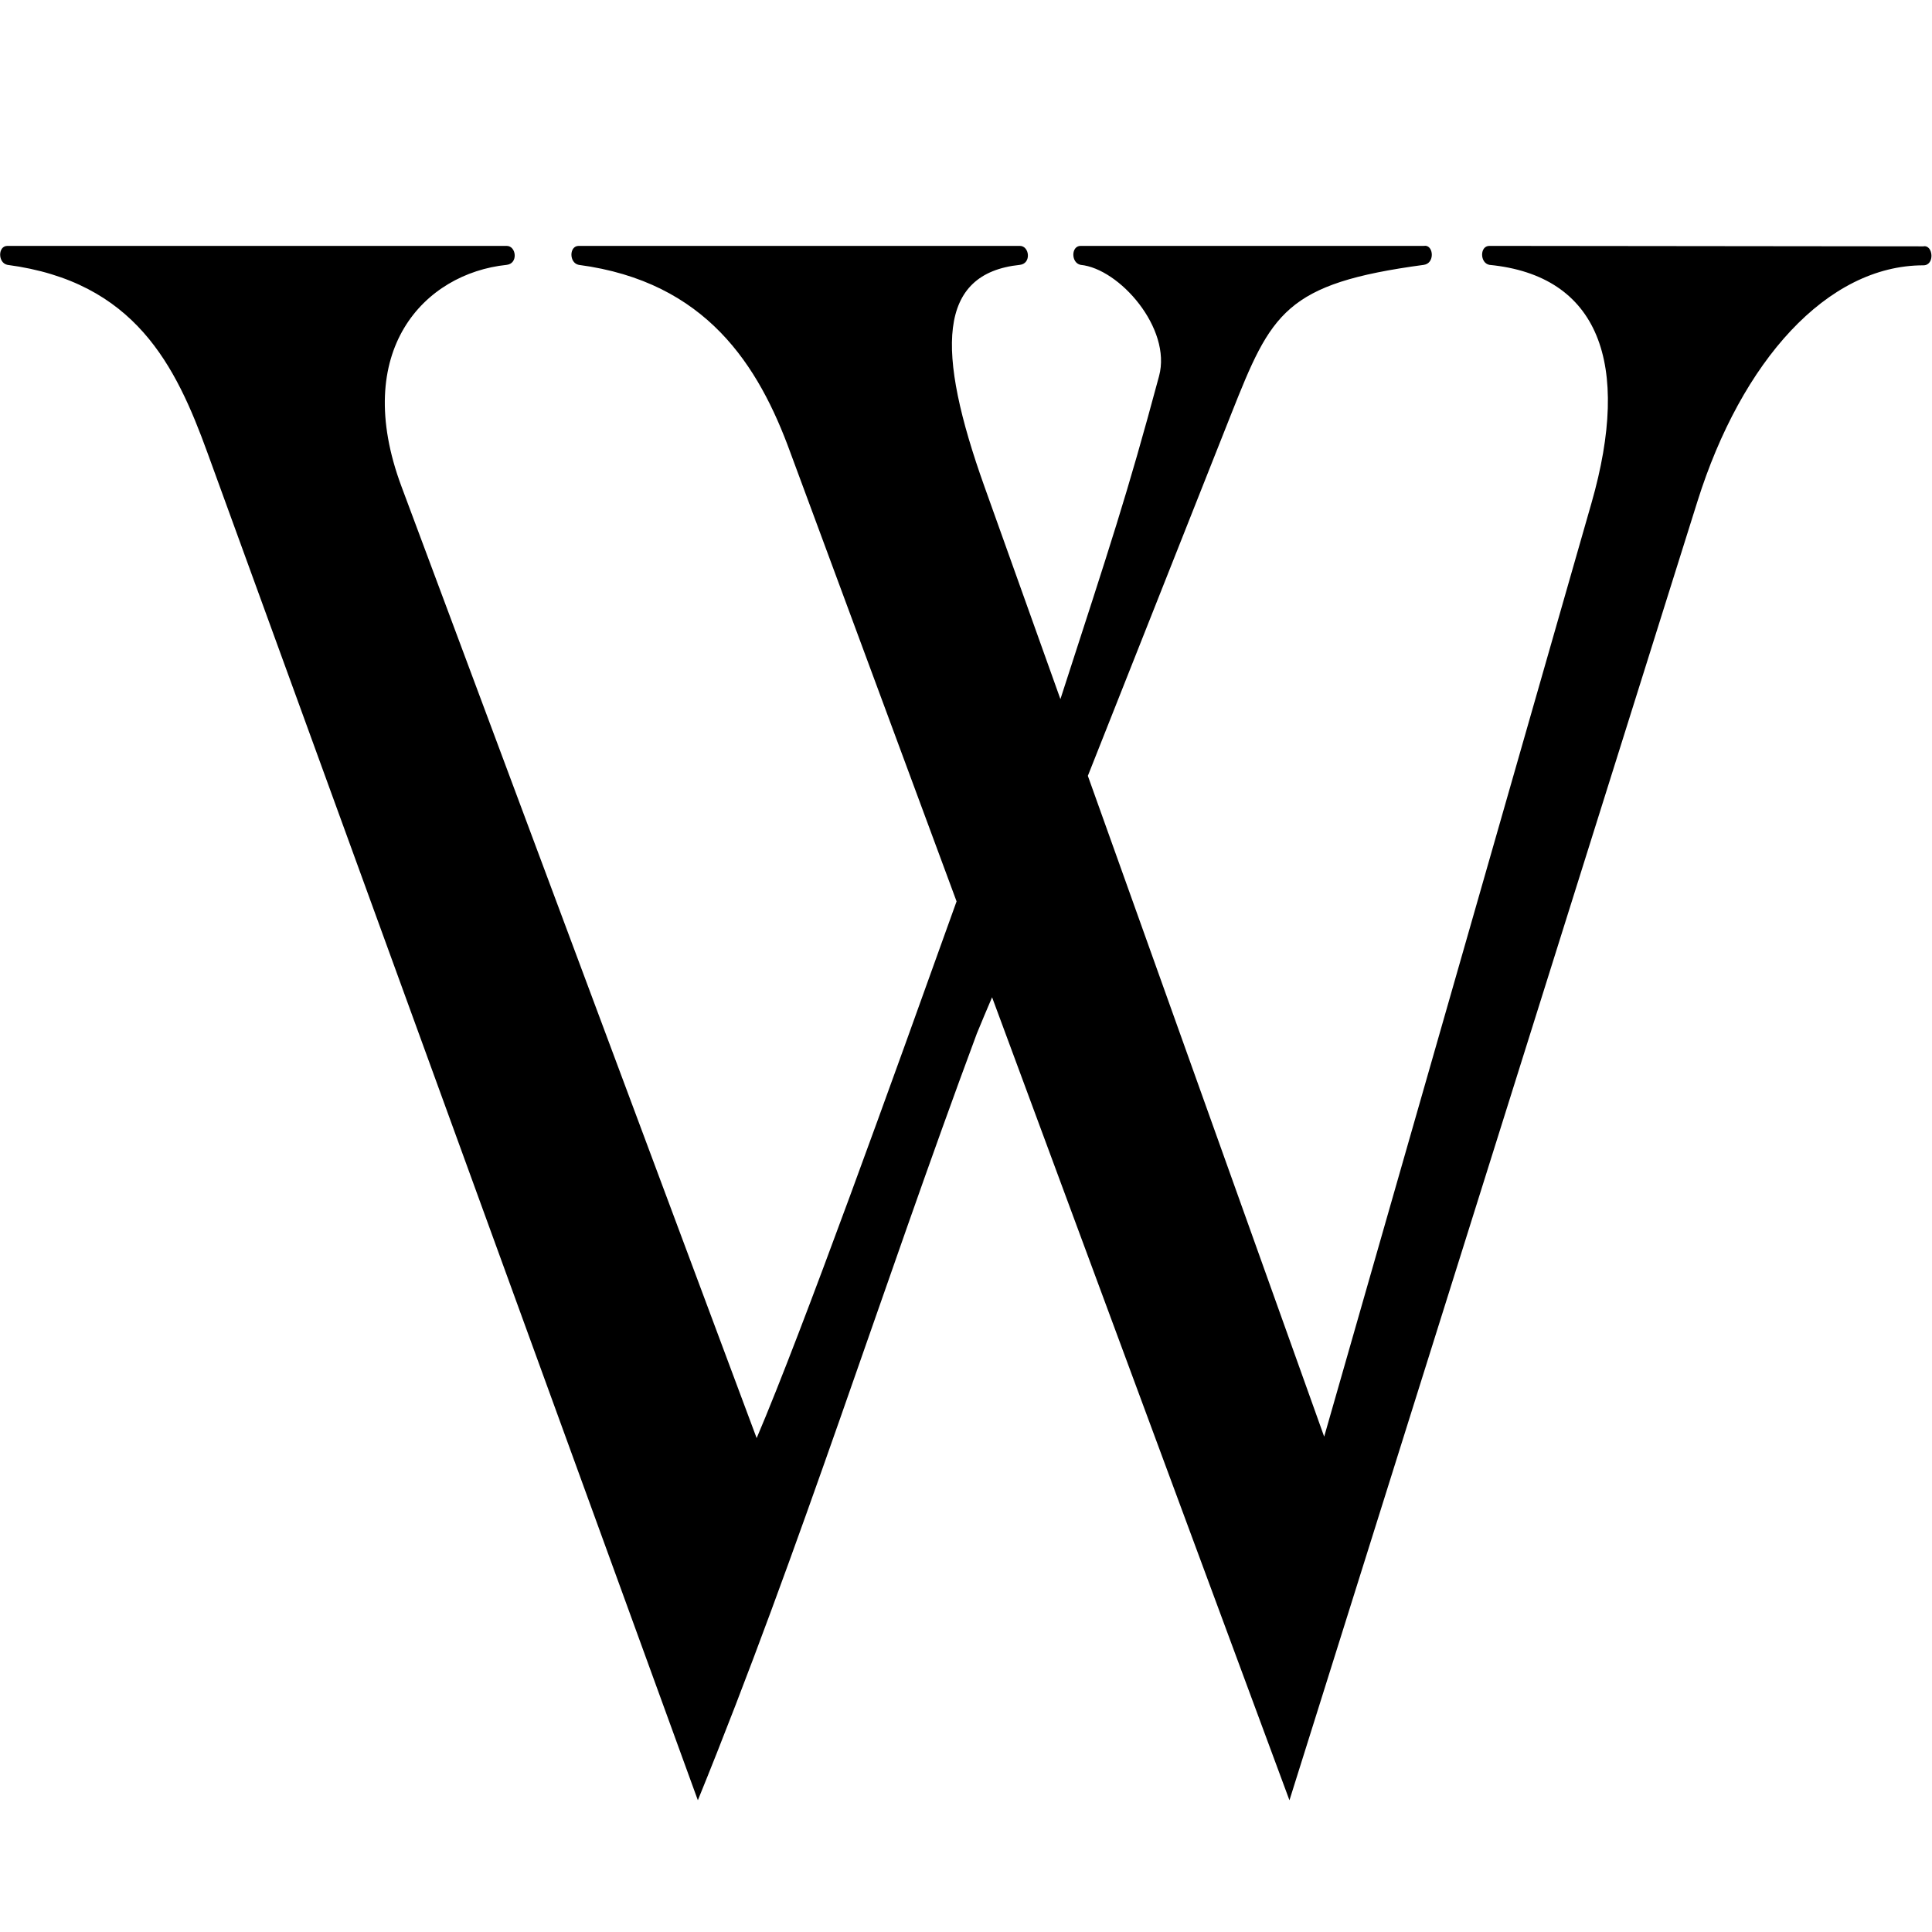
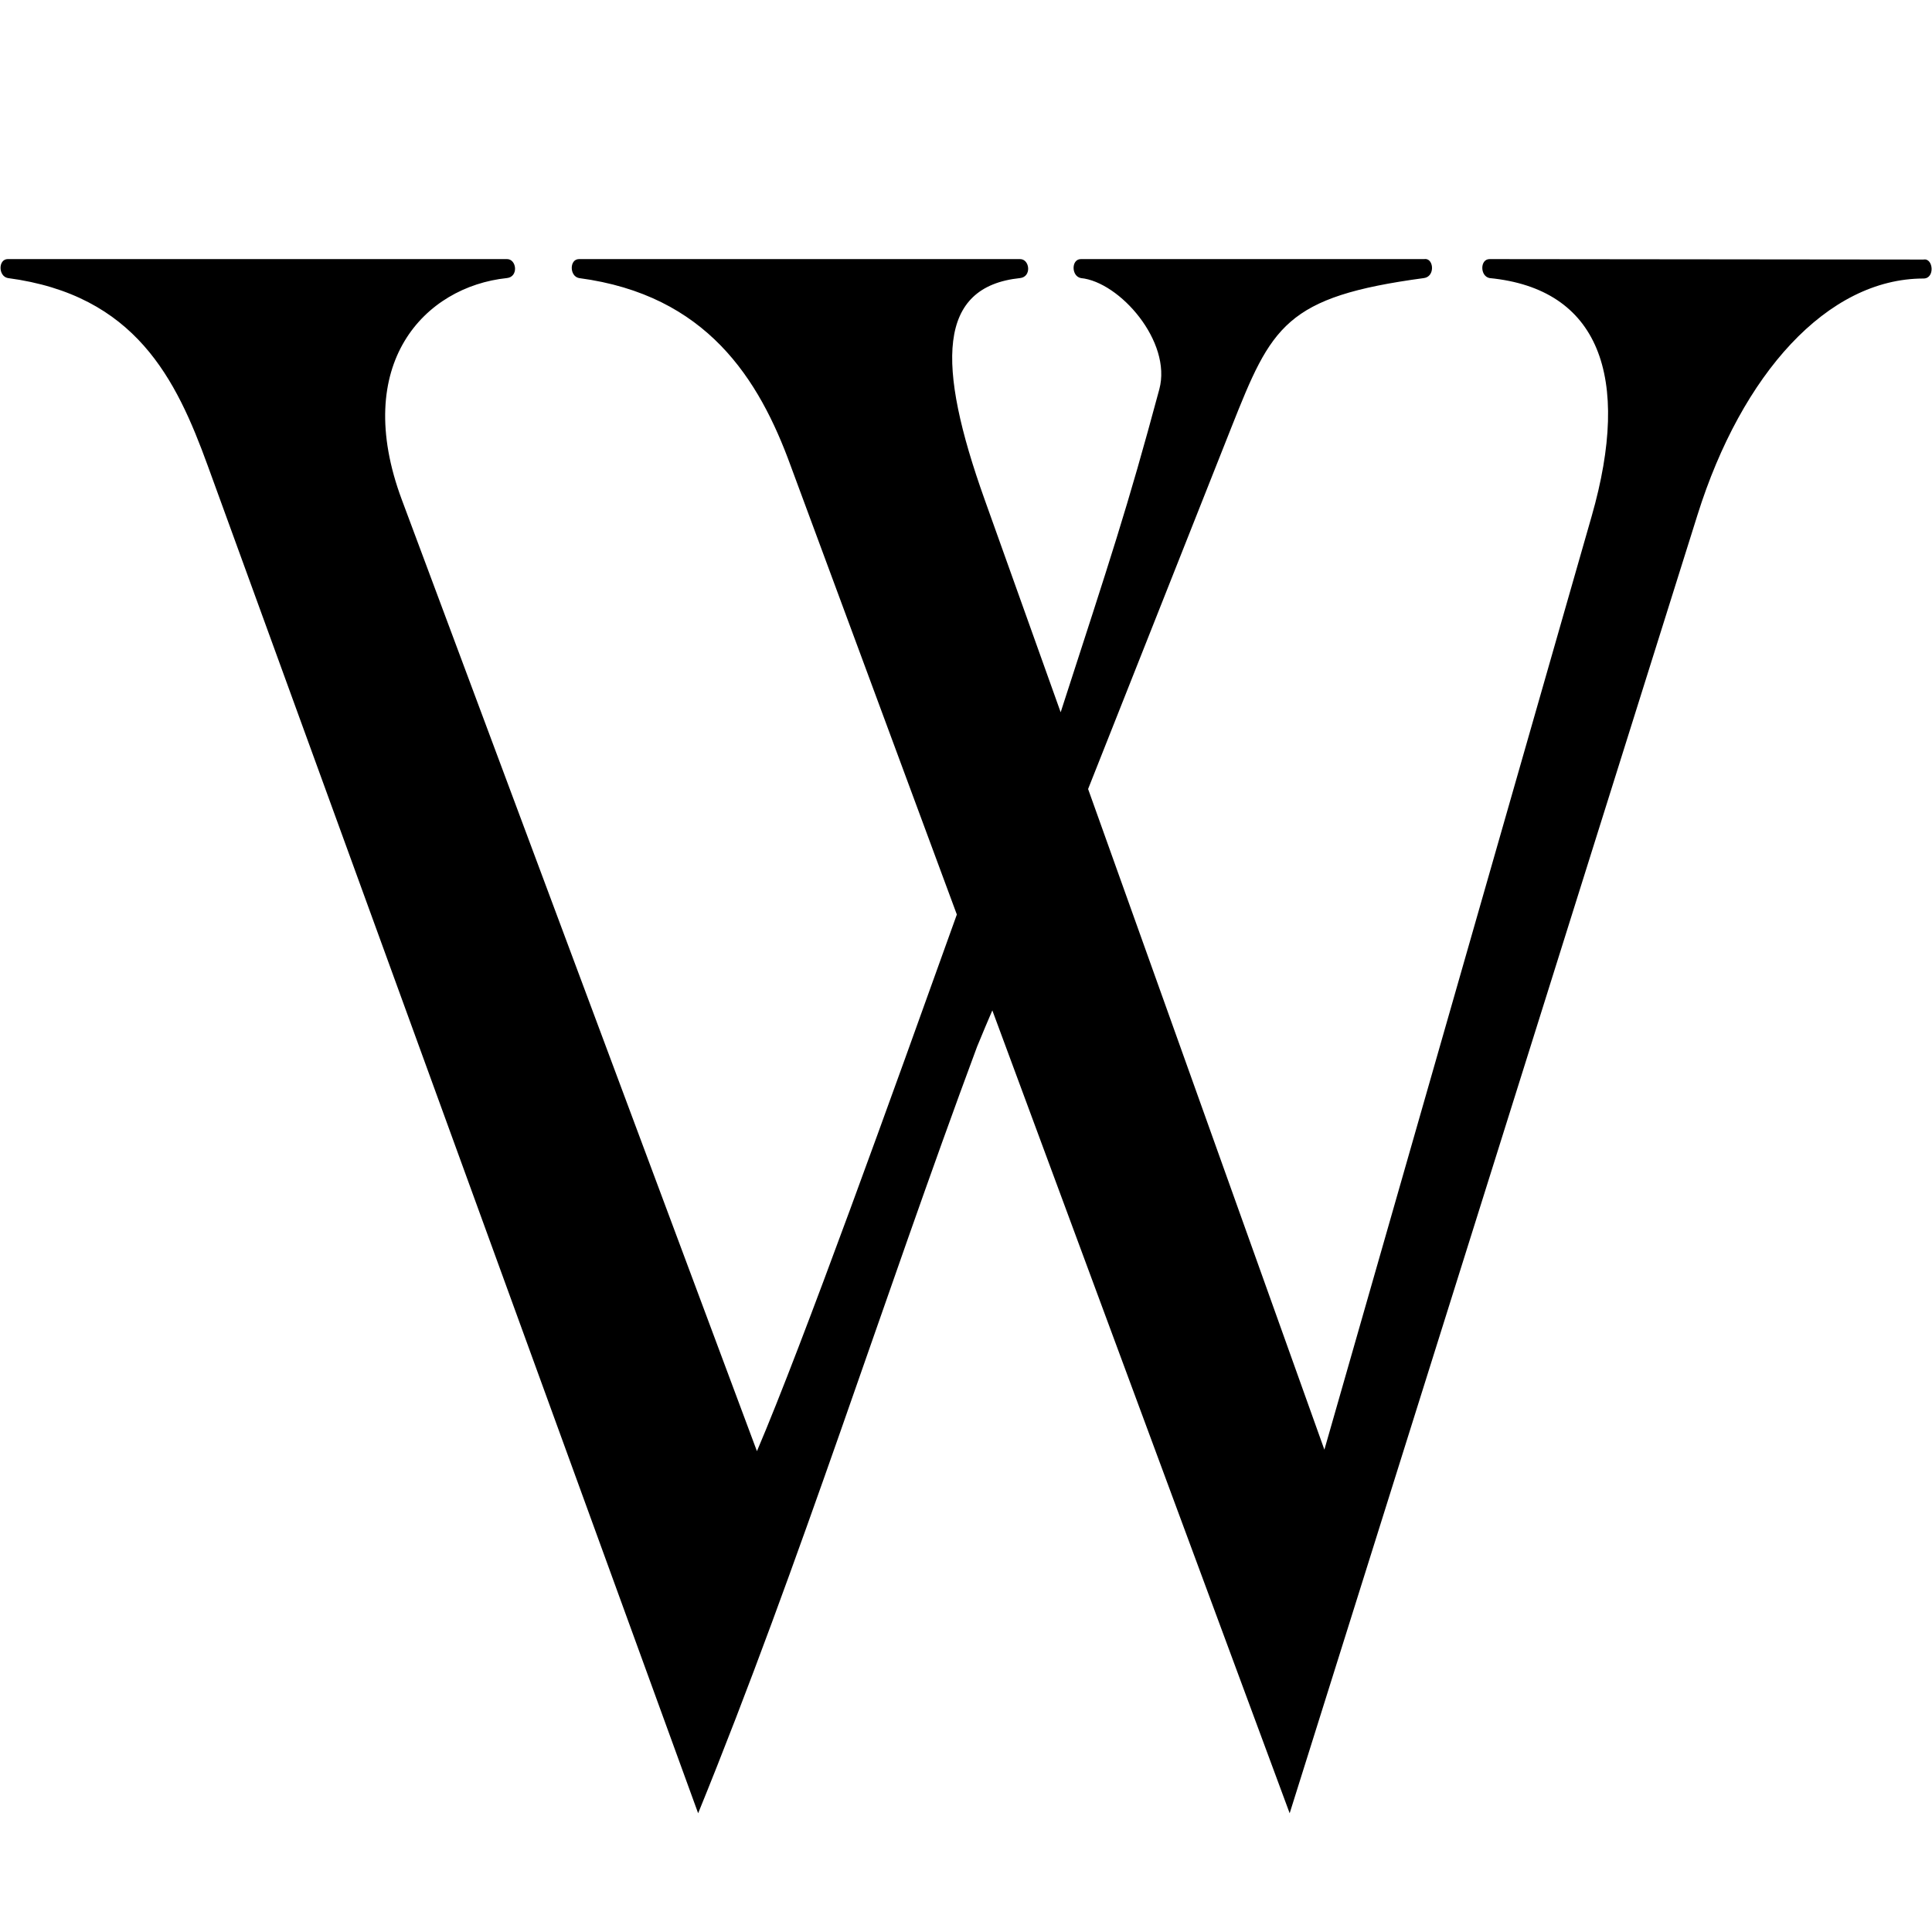
<svg viewBox="0 0 1000 1000">
-   <path d="M737.85 127.21a3.4 3.4 0 0 0-.89.06H559.33c-5.03 0-5.03 8.83 0 9.82 20.1 1.95 47.23 32.9 40.6 57.56-16.75 62.34-25.07 86.95-51.06 167.21l-39.31-109.98c-25.3-70.72-24.35-110.33 18.31-114.79 6.08-.65 5.03-9.82 0-9.82H299.54c-5.03 0-5.03 8.83 0 9.82 66.09 8.74 93.19 52.18 109.54 97.12l86.04 232.35c-33.03 92.15-79.54 221.67-103.48 277.8L207.83 251.88c-26.27-70.38 11.75-110.33 54.42-114.79 6.07-.65 5.02-9.82 0-9.82H3.85c-5.03 0-5.03 8.83 0 9.82 66.09 8.74 87.13 52.18 103.48 97.12l253.88 697.6c53.18-130.5 95.3-264.9 144.4-396.84a1210.1 1210.1 0 0 1 7.89-18.78l153.92 415.63 211.17-672.29c22.88-72.8 67.18-122.2 116.95-122.2 6.1 0 5.03-10.81 0-9.82l-224.64-.24c-5.02 0-5.02 8.83 0 9.82 56.5 5.52 73.6 50.78 52.85 123.27L685.39 743.6 563.07 401.58l74.18-187.23c20.8-52.45 27.8-67.58 99.7-77.26 5.66-.77 5.12-9.58.88-9.88z" />
+   <path d="M737.95 134.06a3.9 3.9 0 0 0-.89.05h-177.6c-5.03 0-5.03 8.84 0 9.82 20.09 1.96 47.22 32.9 40.6 57.56-16.76 62.33-25.08 86.93-51.06 167.18l-39.3-109.96C484.4 188 485.33 148.39 528 143.93c6.08-.65 5.03-9.82 0-9.82H299.7c-5.02 0-5.02 8.84 0 9.82 66.08 8.74 93.18 52.18 109.53 97.11l86.03 232.32C462.22 565.5 415.73 695 391.79 751.12L208 258.7c-26.26-70.37 11.75-110.32 54.41-114.78 6.08-.65 5.03-9.82 0-9.82H4.05c-5.03 0-5.03 8.84 0 9.82 66.08 8.74 87.12 52.18 103.47 97.11l253.84 697.51c53.18-130.49 95.3-264.86 144.38-396.8 2.94-7.15 5.5-13.24 7.89-18.76l153.9 415.56 211.14-672.19c22.88-72.8 67.18-122.19 116.94-122.19 6.1 0 5.03-10.8 0-9.82L771 134.11c-5.02 0-5.02 8.84 0 9.82 56.5 5.52 73.59 50.78 52.84 123.26L685.5 750.35 563.2 408.39l74.17-187.2c20.8-52.45 27.8-67.58 99.67-77.26 5.68-.77 5.13-9.58.9-9.87z" />
</svg>
